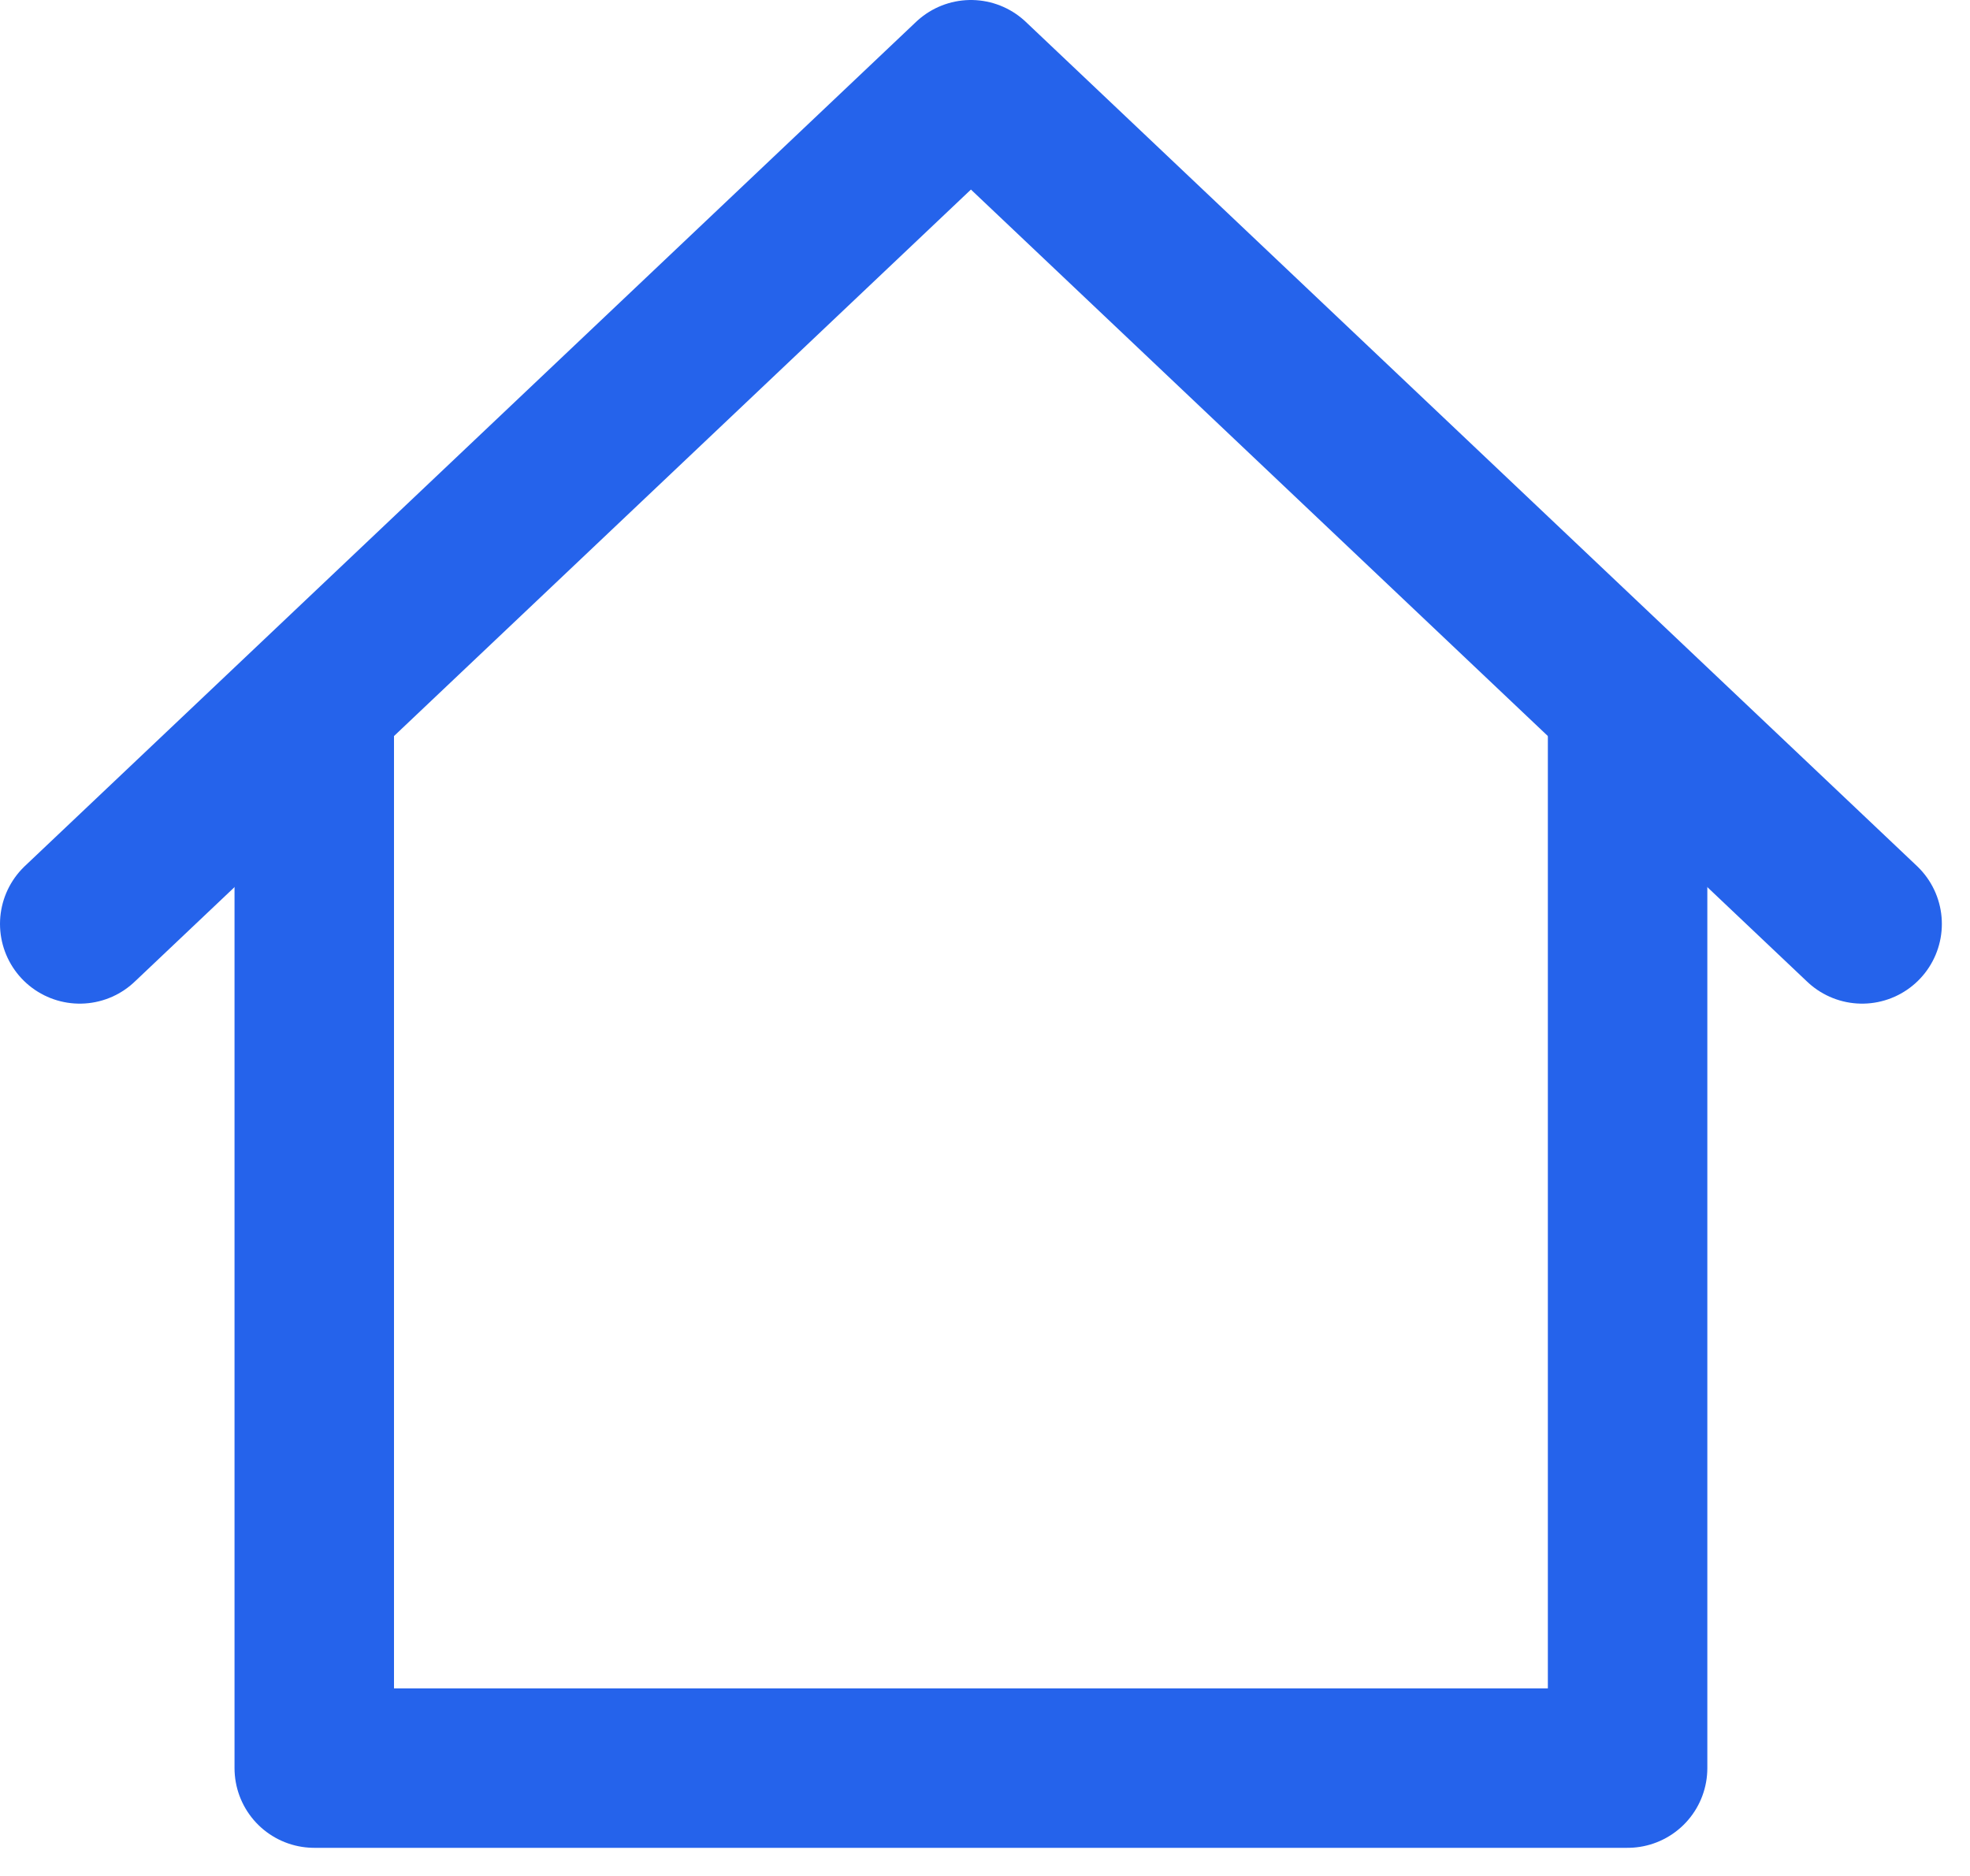
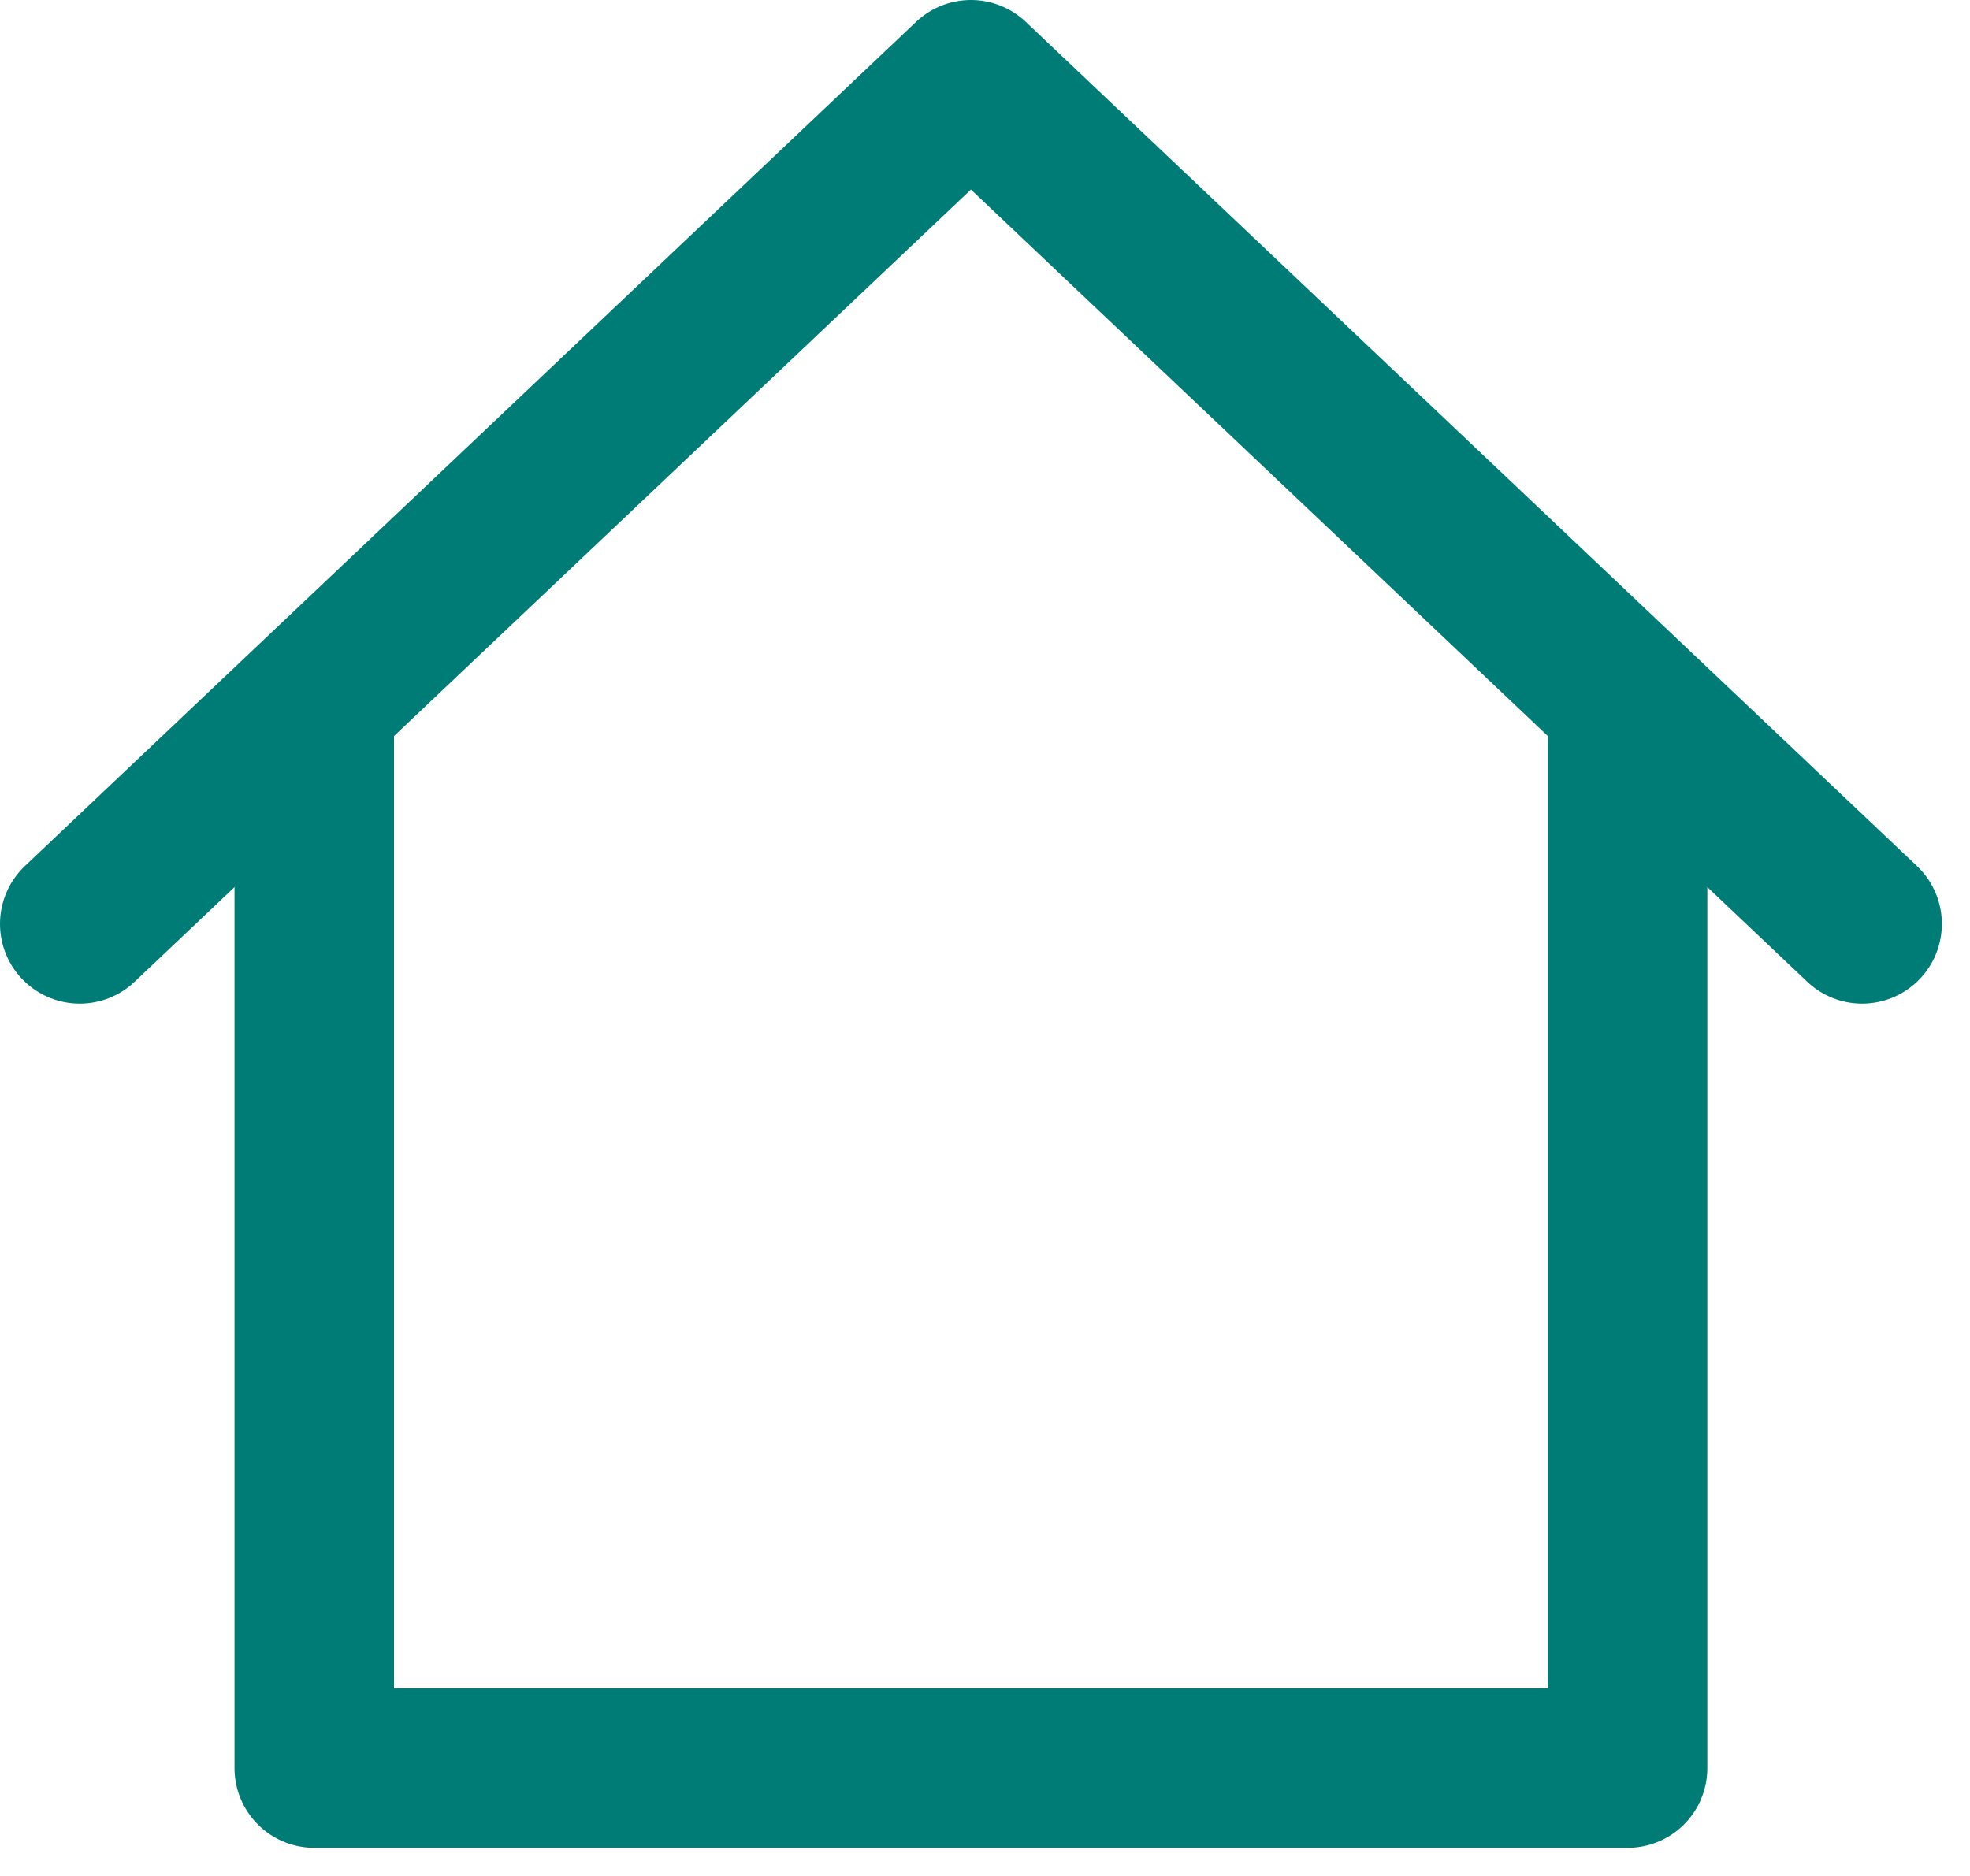
<svg xmlns="http://www.w3.org/2000/svg" width="21" height="20" viewBox="0 0 21 20" fill="none">
-   <path d="M0.85 9.85L10.35 0.85L19.85 9.85" stroke="#2563EB" stroke-width="1.7" stroke-linecap="round" stroke-linejoin="round" />
-   <path d="M3.35 7.85V18.85H17.35V7.85" stroke="#2563EB" stroke-width="1.7" stroke-linecap="round" stroke-linejoin="round" />
+   <path d="M0.85 9.85L10.35 0.85L19.85 9.85" stroke="#007C77" stroke-width="1.7" stroke-linecap="round" stroke-linejoin="round" />
+   <path d="M3.35 7.85V18.85H17.35V7.85" stroke="#007C77" stroke-width="1.7" stroke-linecap="round" stroke-linejoin="round" />
</svg>
